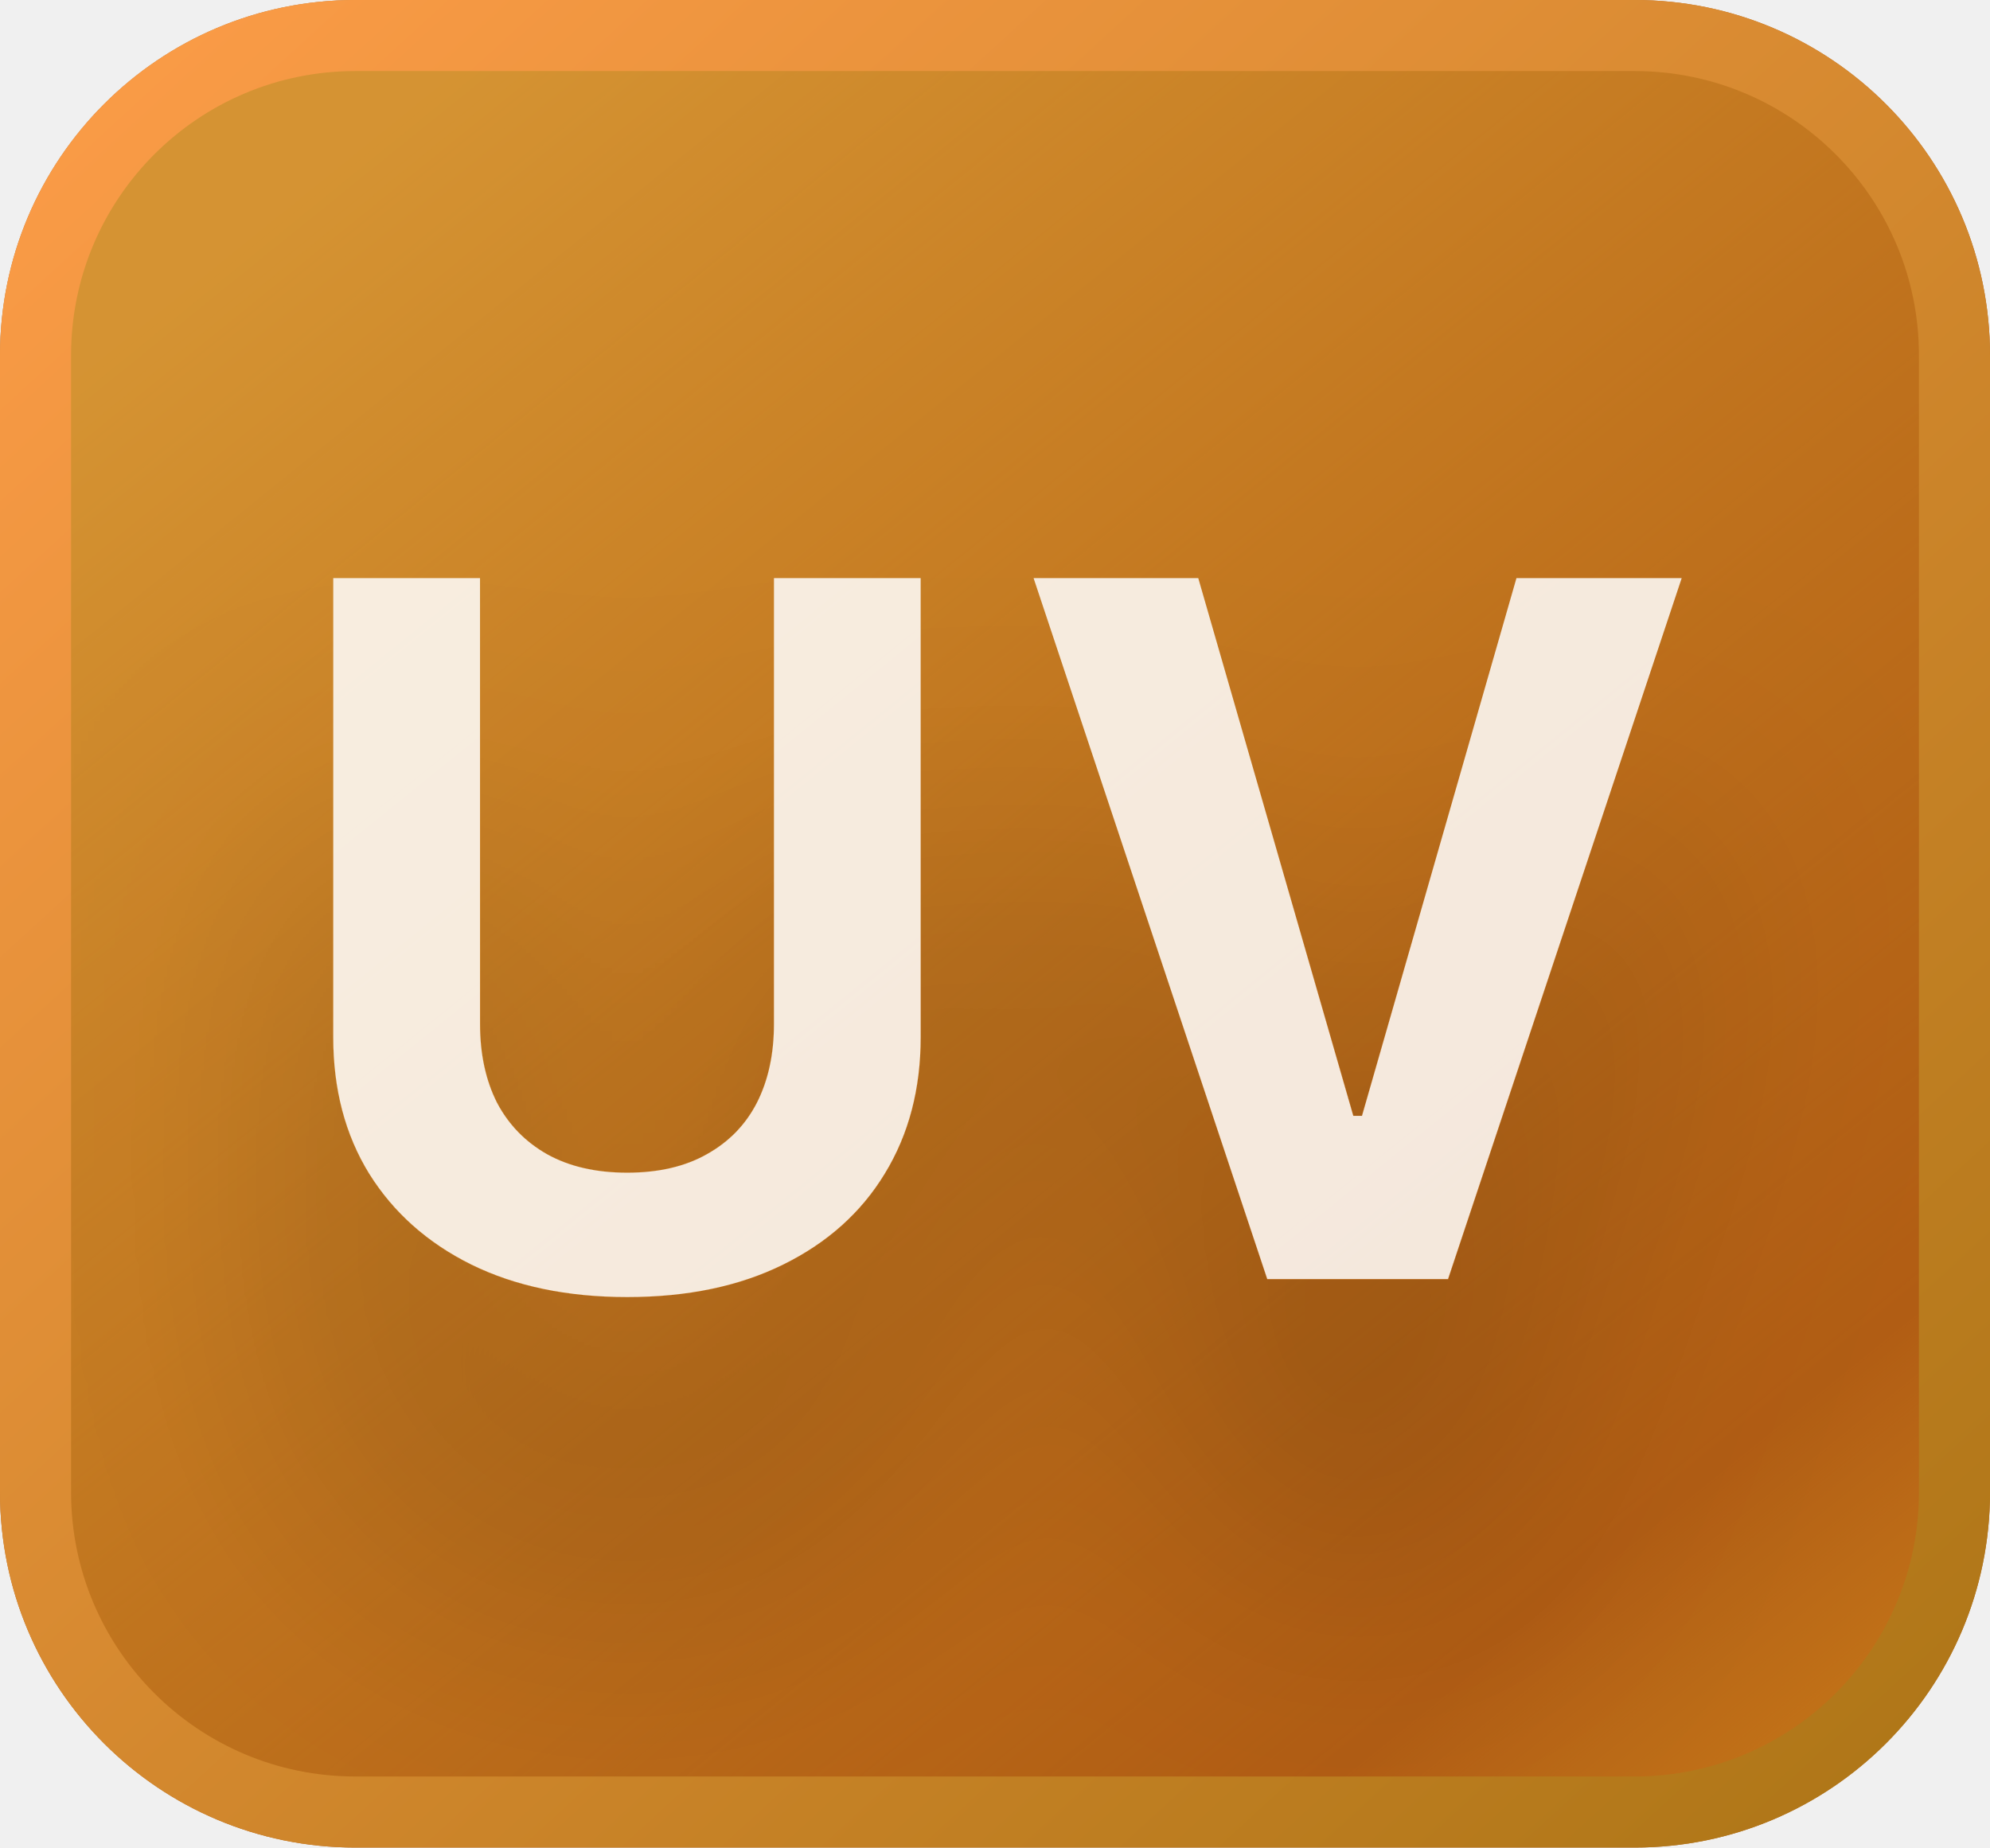
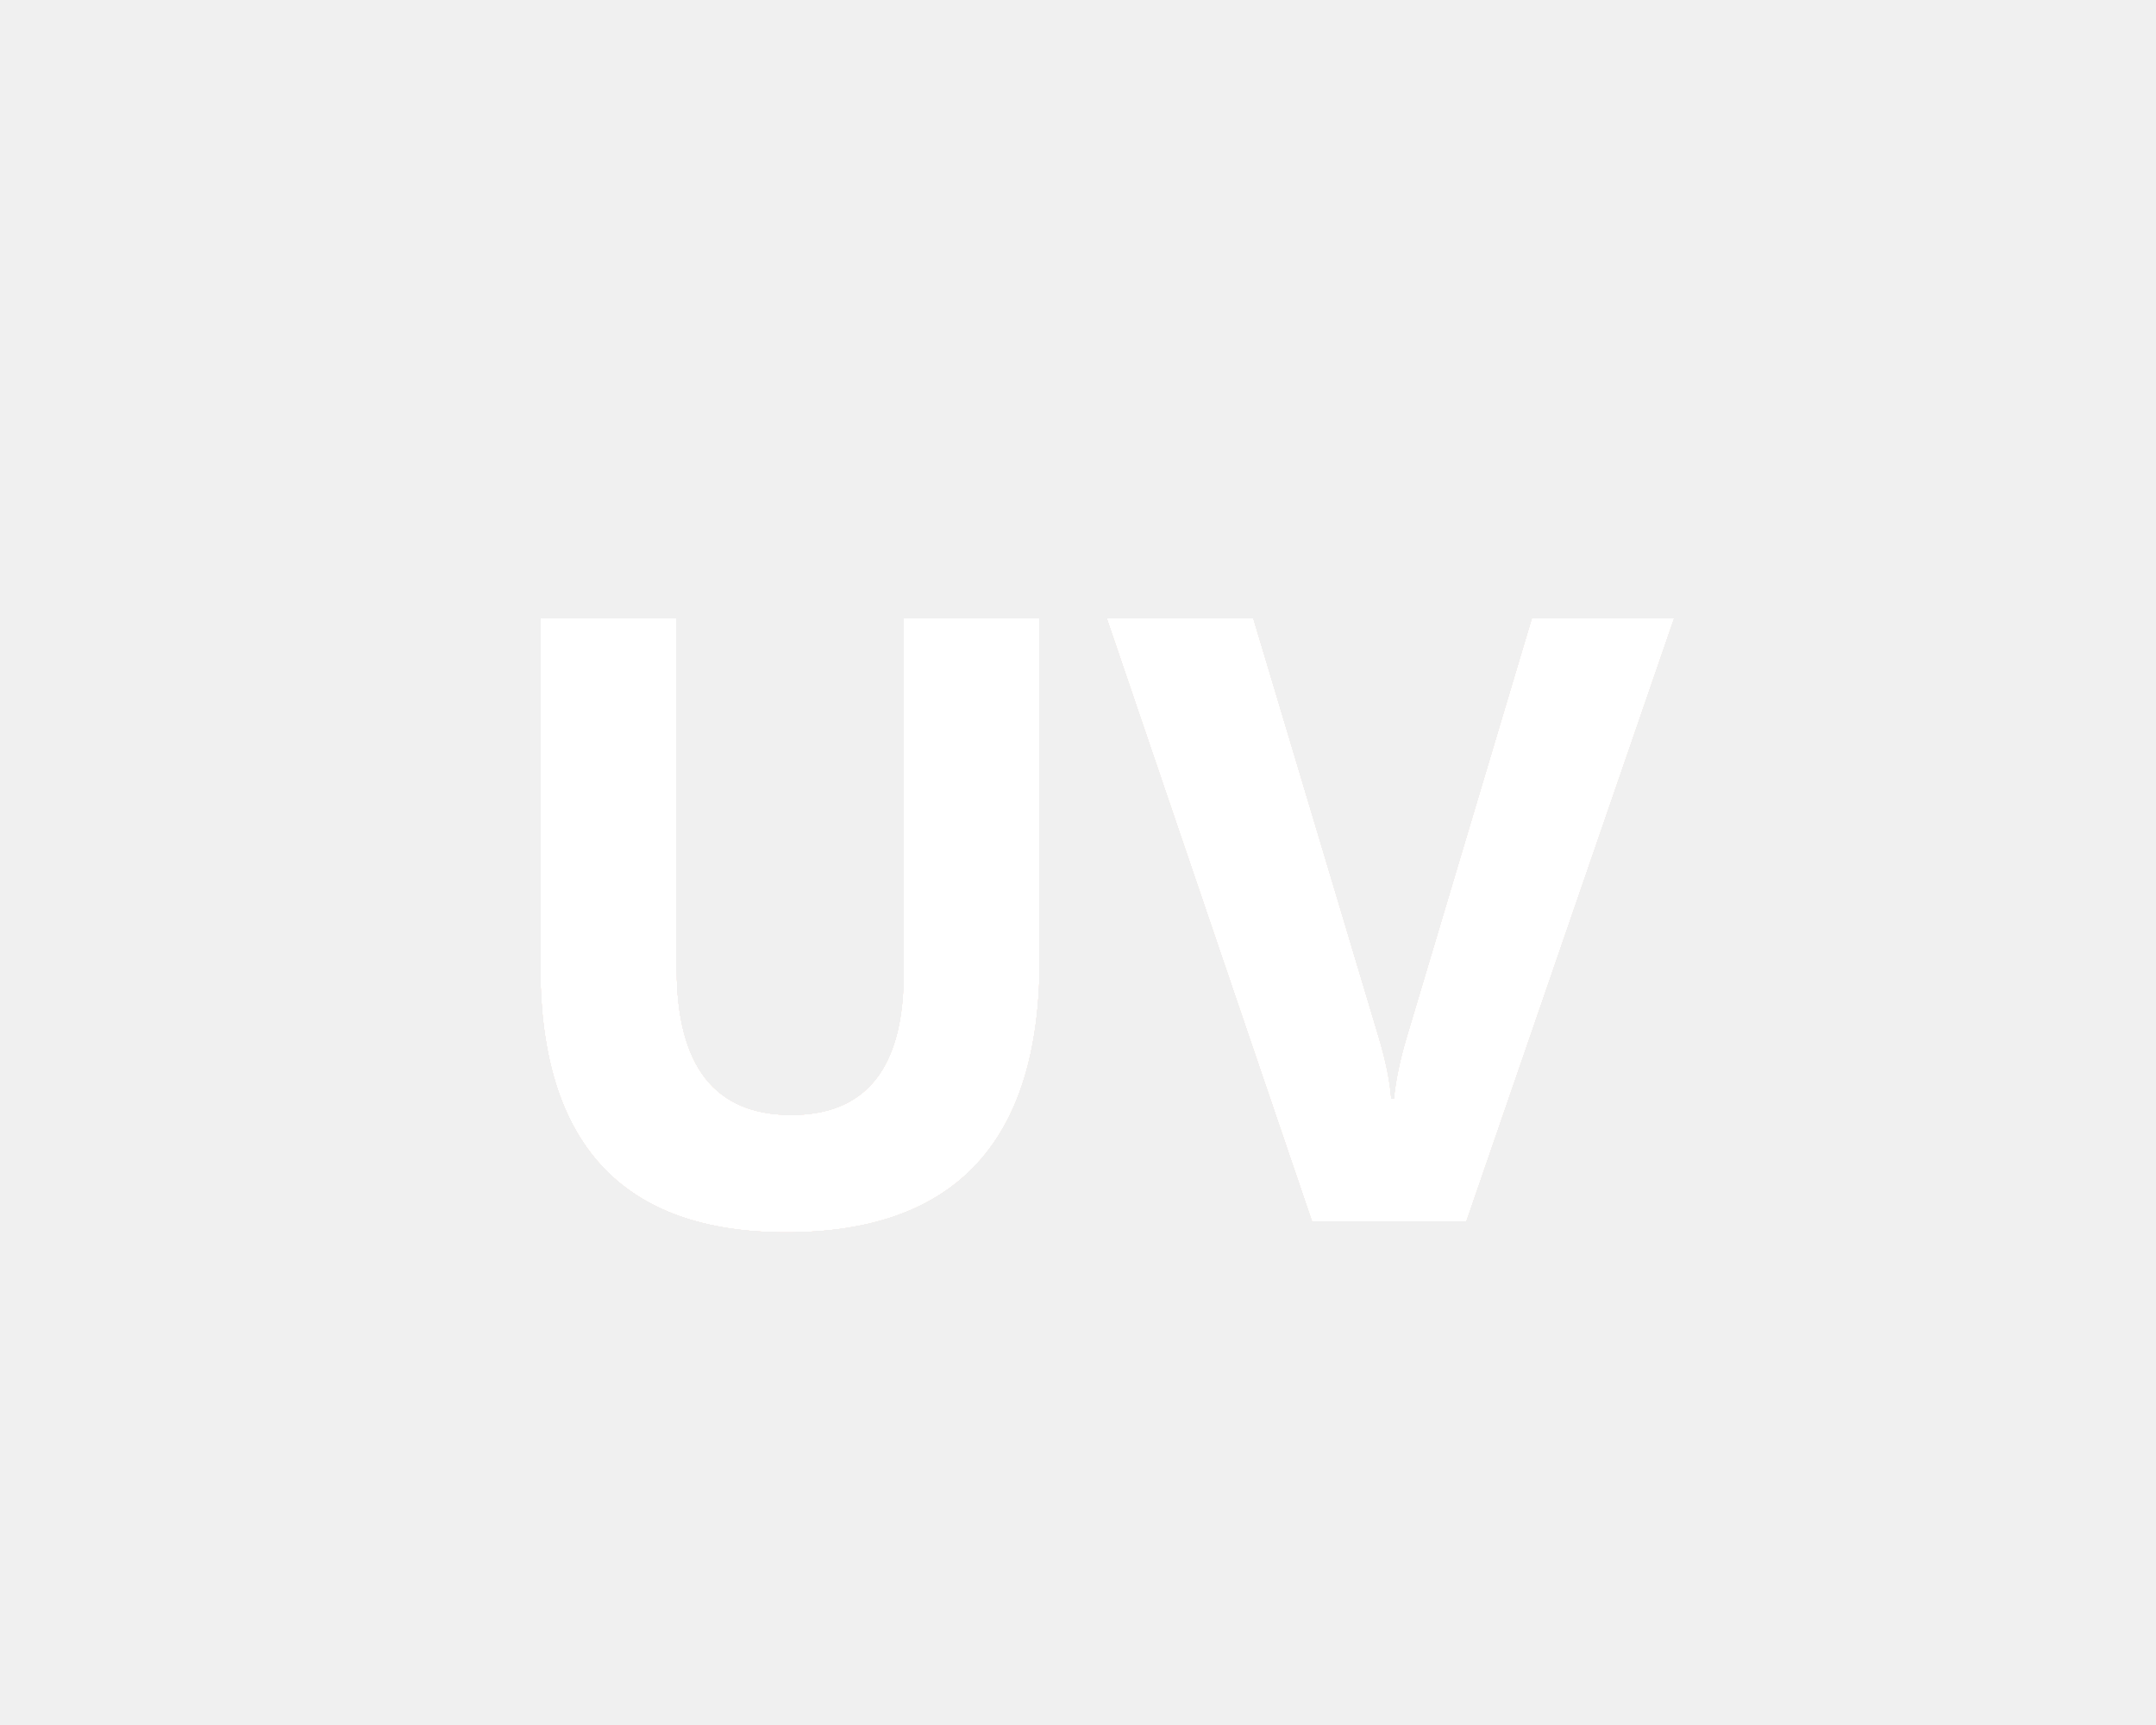
- <svg xmlns="http://www.w3.org/2000/svg" width="28" height="26" viewBox="0 0 28 26" fill="none">
-   <g clip-path="url(#clip0_955_40)">
-     <rect width="28" height="26" rx="5" fill="#B15D14" />
-     <rect width="28" height="26" rx="5" fill="url(#paint0_linear_955_40)" style="mix-blend-mode:soft-light" />
-     <g opacity="0.85" filter="url(#filter0_d_955_40)">
-       <path d="M8.825 18.253C7.982 18.253 7.251 18.1 6.631 17.795C6.016 17.49 5.537 17.064 5.195 16.517C4.858 15.97 4.689 15.329 4.689 14.596V8.136H6.754V14.411C6.754 14.835 6.834 15.204 6.993 15.519C7.157 15.829 7.392 16.07 7.697 16.243C8.007 16.416 8.383 16.503 8.825 16.503C9.267 16.503 9.641 16.416 9.946 16.243C10.256 16.07 10.491 15.829 10.65 15.519C10.81 15.204 10.89 14.835 10.89 14.411V8.136H12.954V14.596C12.954 15.325 12.786 15.965 12.448 16.517C12.116 17.064 11.639 17.49 11.02 17.795C10.404 18.1 9.673 18.253 8.825 18.253ZM17.831 18L14.543 8.136H16.86L19.041 15.703H19.164L21.337 8.136H23.662L20.374 18H17.831Z" fill="white" />
-     </g>
+ <svg xmlns="http://www.w3.org/2000/svg" width="30" height="24" viewBox="0 0 30 24" fill="none">
+   <g style="mix-blend-mode:lighten">
+     <rect width="30" height="24" fill="#D38D05" />
+     <rect width="30" height="24" fill="url(#paint0_linear_977_104)" />
+     <rect width="30" height="24" fill="url(#paint1_linear_977_104)" fill-opacity="0.6" style="mix-blend-mode:lighten" />
+     <path d="M14.467 13.361C14.467 15.885 13.291 17.146 10.94 17.146C8.658 17.146 7.518 15.914 7.518 13.449V8.598H9.416V13.473C9.416 14.832 9.947 15.512 11.01 15.512C12.053 15.512 12.574 14.855 12.574 13.543V8.598H14.467V13.361ZM23.297 8.598L20.402 17H18.258L15.398 8.598H17.438L19.189 14.445C19.283 14.762 19.34 15.041 19.359 15.283H19.395C19.422 15.021 19.482 14.734 19.576 14.422L21.316 8.598H23.297Z" fill="white" />
  </g>
-   <rect x="0.5" y="0.5" width="27" height="25" rx="4.5" stroke="url(#paint1_linear_955_40)" />
  <defs>
-     <filter id="filter0_d_955_40" x="0.689" y="8.136" width="26.972" height="18.117" filterUnits="userSpaceOnUse" color-interpolation-filters="sRGB">
-       <feFlood flood-opacity="0" result="BackgroundImageFix" />
-       <feColorMatrix in="SourceAlpha" type="matrix" values="0 0 0 0 0 0 0 0 0 0 0 0 0 0 0 0 0 0 127 0" result="hardAlpha" />
-       <feOffset dy="4" />
-       <feGaussianBlur stdDeviation="2" />
-       <feComposite in2="hardAlpha" operator="out" />
-       <feColorMatrix type="matrix" values="0 0 0 0 0 0 0 0 0 0 0 0 0 0 0 0 0 0 0.25 0" />
-       <feBlend mode="normal" in2="BackgroundImageFix" result="effect1_dropShadow_955_40" />
-       <feBlend mode="normal" in="SourceGraphic" in2="effect1_dropShadow_955_40" result="shape" />
-     </filter>
-     <linearGradient id="paint0_linear_955_40" x1="28.389" y1="26.612" x2="2.967" y2="-4.833" gradientUnits="userSpaceOnUse">
-       <stop stop-color="#EBC27F" />
-       <stop offset="0.18" stop-color="#F5E2AE" stop-opacity="0" />
-       <stop offset="0.835" stop-color="#FFF1DB" />
+     <linearGradient id="paint0_linear_977_104" x1="15" y1="0" x2="15" y2="24" gradientUnits="userSpaceOnUse">
+       <stop stop-color="#760000" stop-opacity="0.33" />
+       <stop offset="0.05" stop-color="white" stop-opacity="0" />
+       <stop offset="0.95" stop-color="white" stop-opacity="0" />
+       <stop offset="1" stop-color="#F80000" stop-opacity="0.35" />
    </linearGradient>
-     <linearGradient id="paint1_linear_955_40" x1="0" y1="0" x2="27.471" y2="30.007" gradientUnits="userSpaceOnUse">
-       <stop stop-color="#FE9D49" />
-       <stop offset="1" stop-color="#A67212" />
+     <linearGradient id="paint1_linear_977_104" x1="15" y1="0" x2="15" y2="24" gradientUnits="userSpaceOnUse">
+       <stop stop-color="white" stop-opacity="0.49" />
+       <stop offset="0.35" stop-color="white" stop-opacity="0" />
    </linearGradient>
-     <clipPath id="clip0_955_40">
-       <rect width="28" height="26" rx="5" fill="white" />
-     </clipPath>
  </defs>
</svg>
